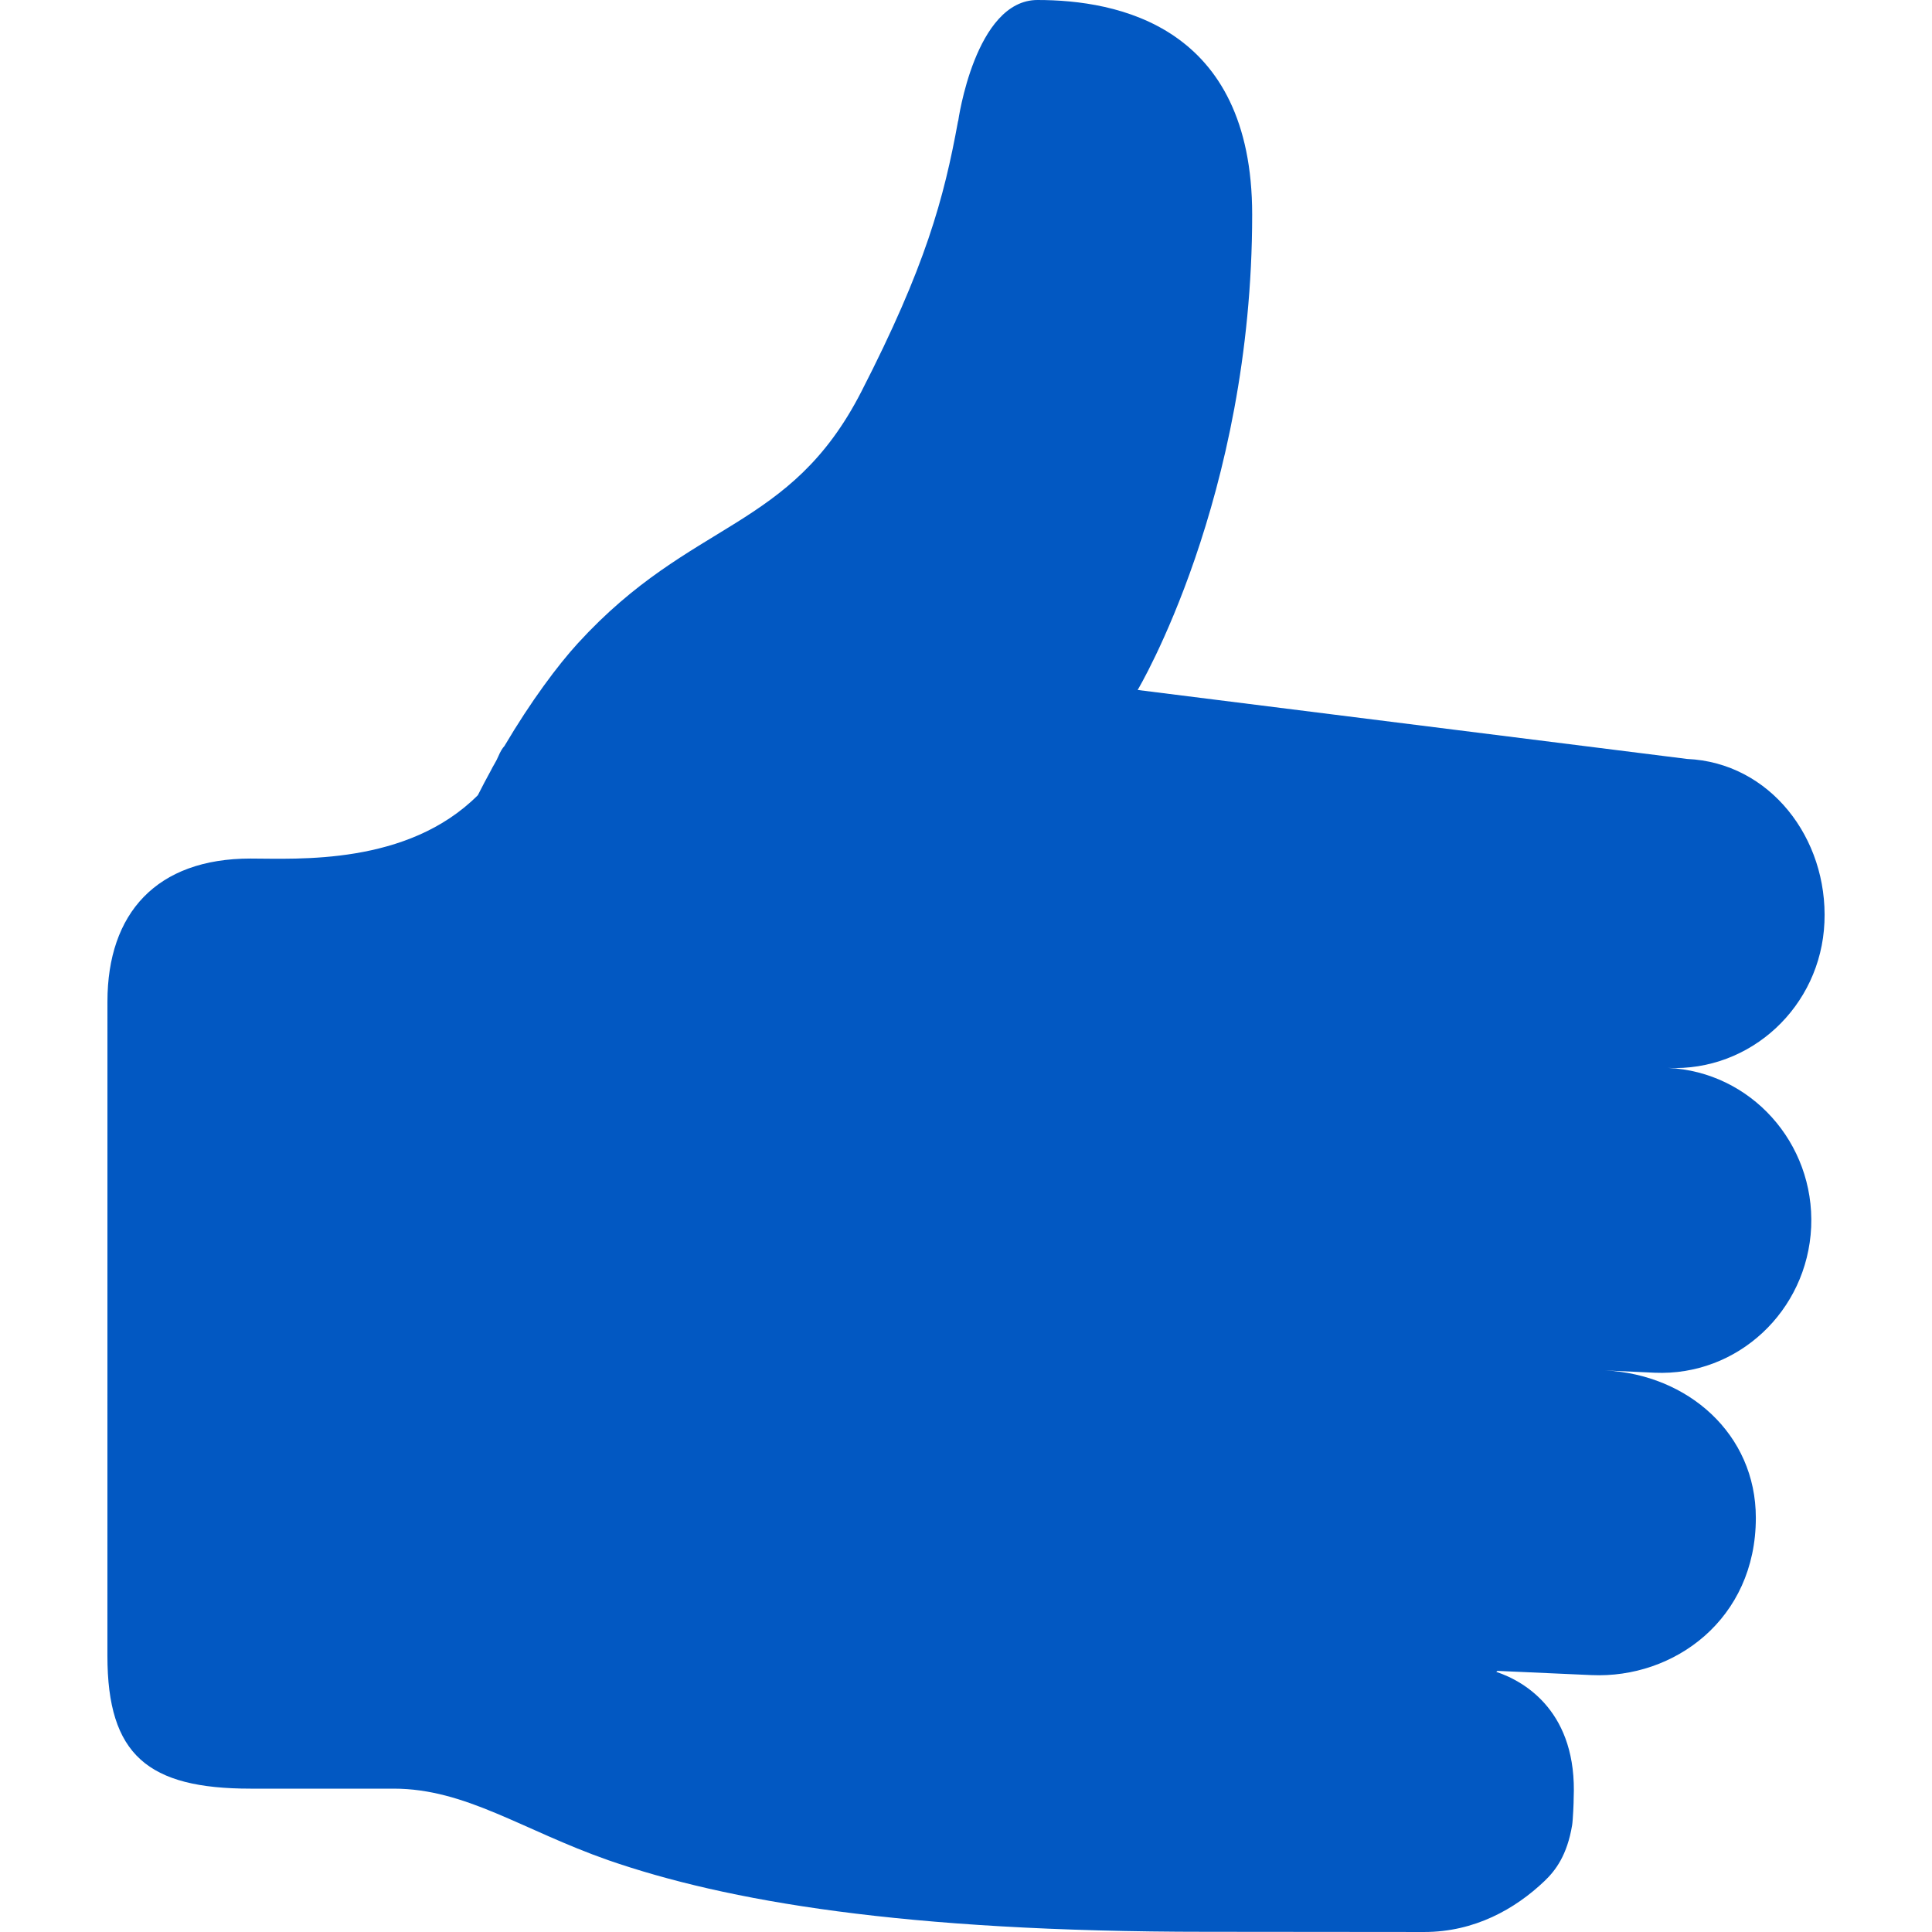
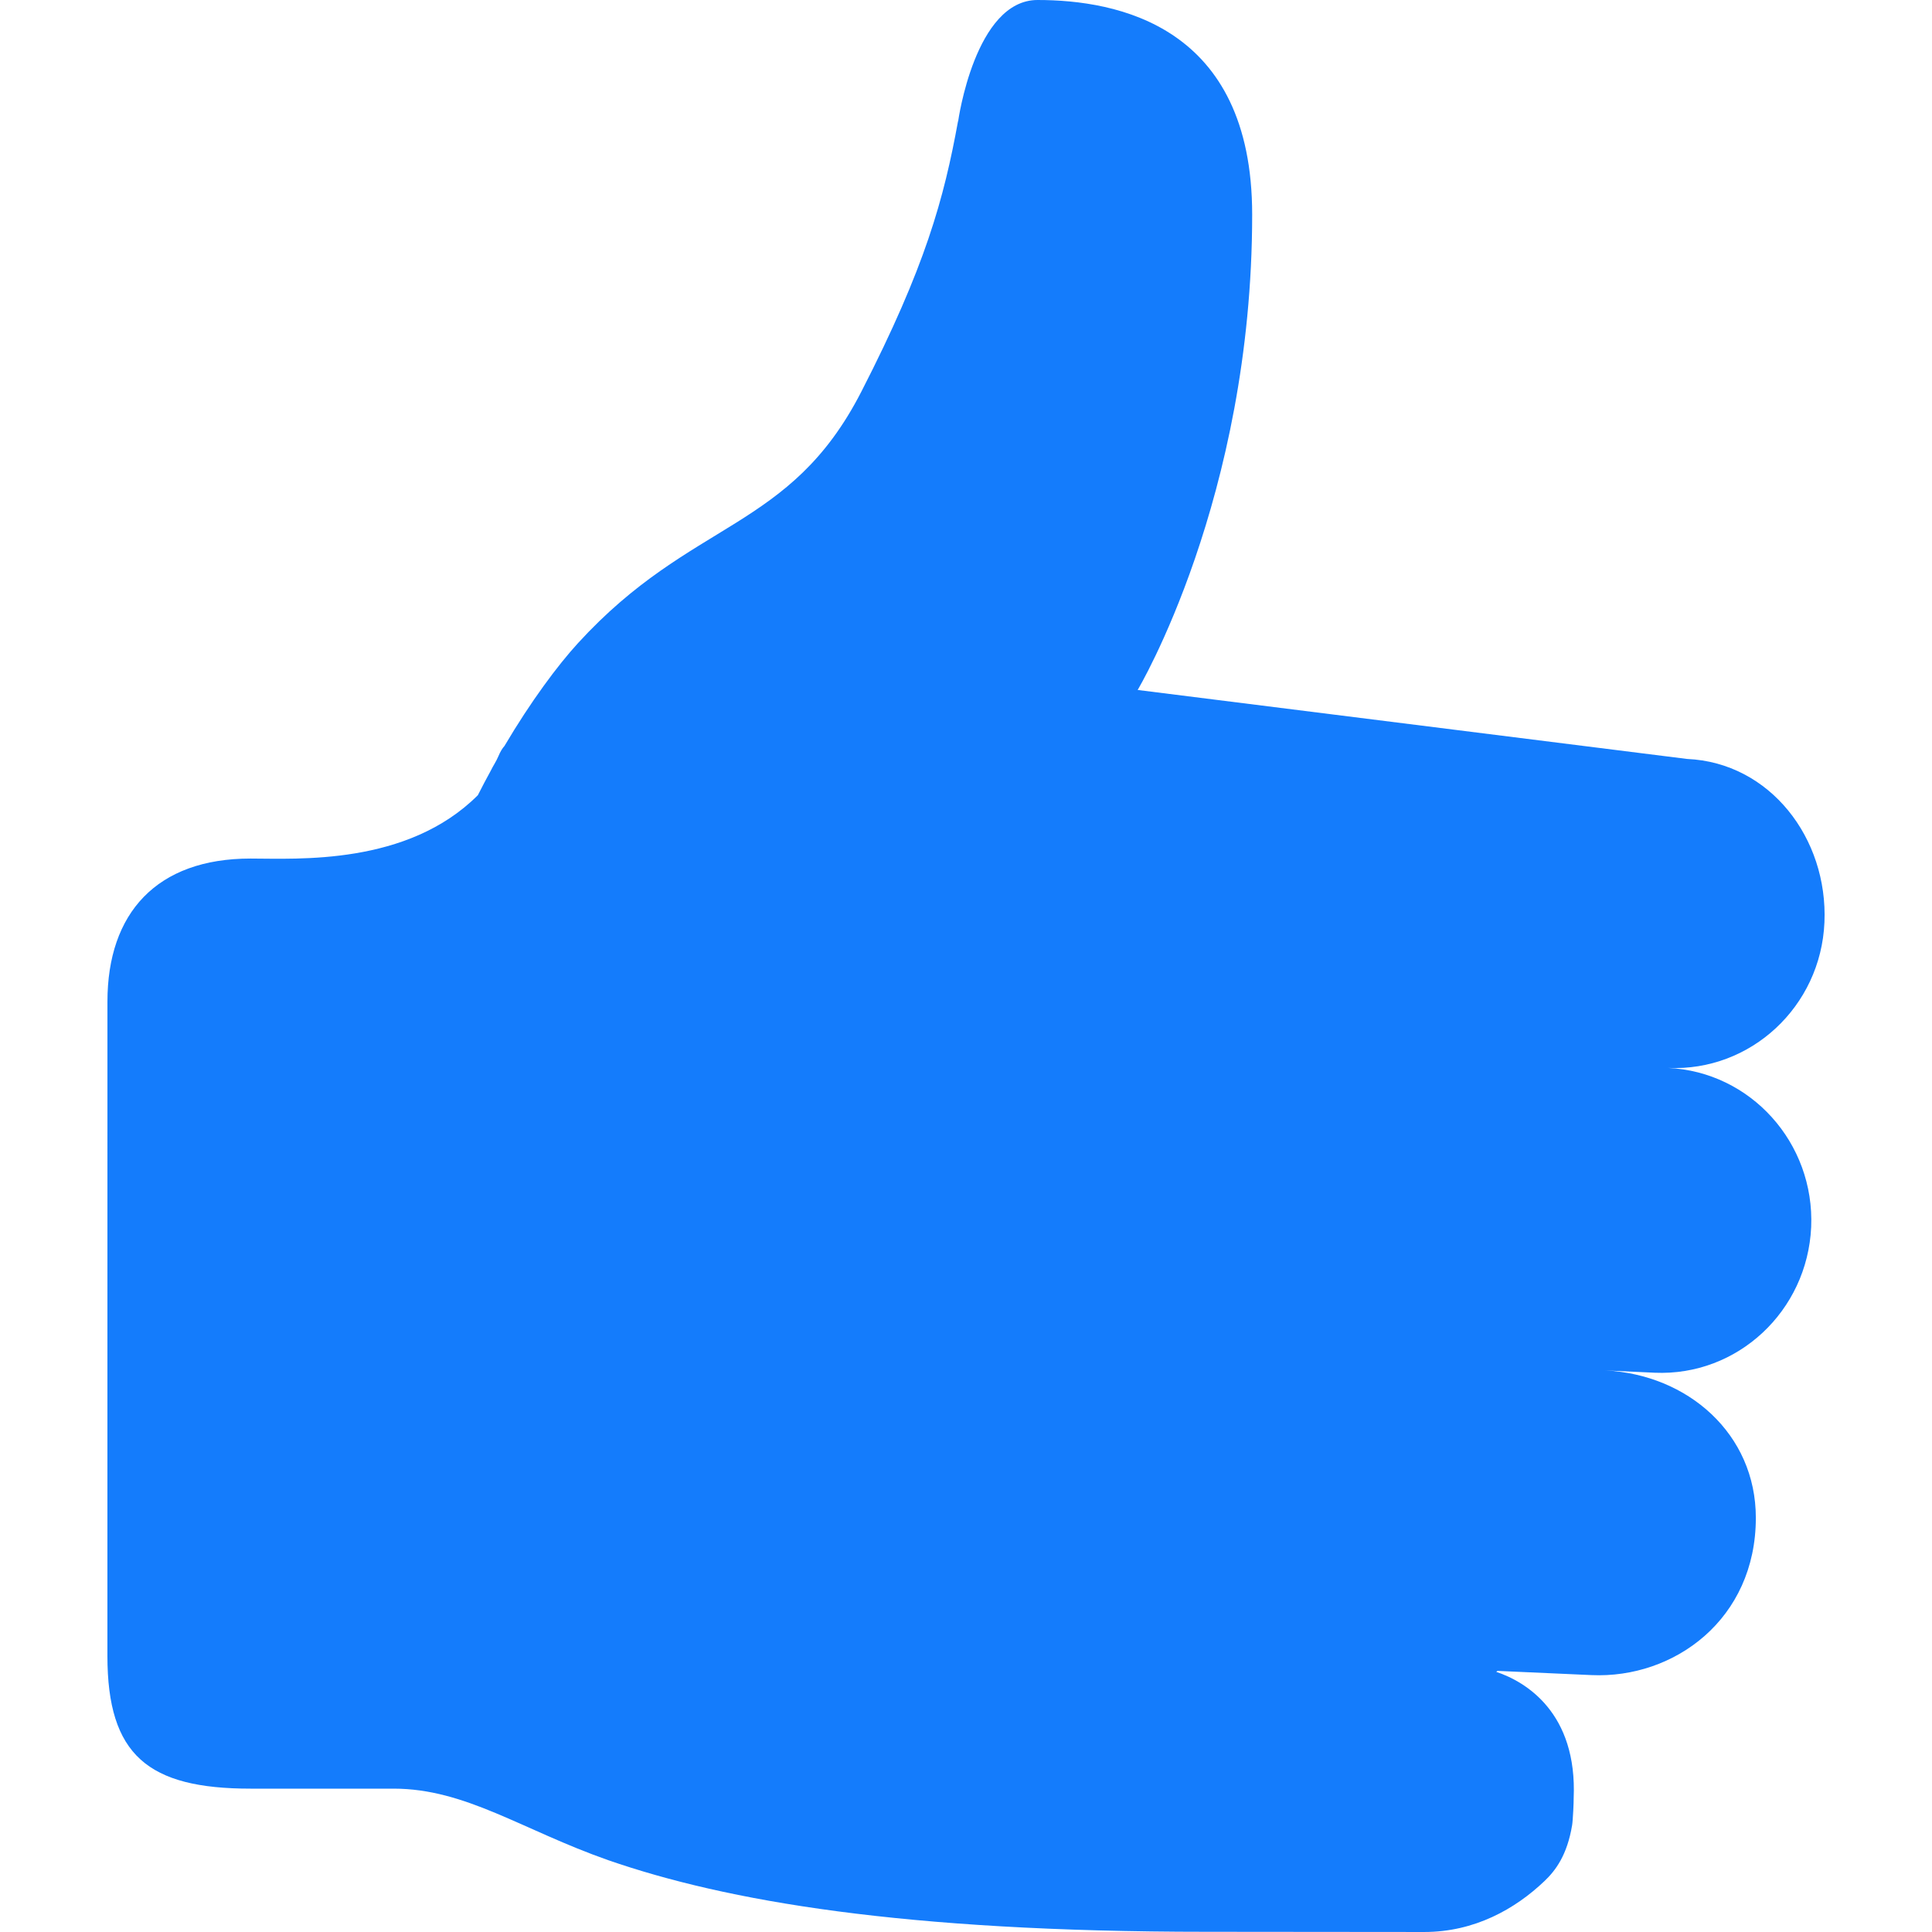
<svg xmlns="http://www.w3.org/2000/svg" version="1.1" id="Capa_1" x="0px" y="0px" viewBox="0 0 241.66 241.66" style="enable-background:new 0 0 241.66 241.66;" xml:space="preserve" width="512px" height="512px">
  <g id="Like_2">
-     <path style="fill-rule:evenodd;clip-rule:evenodd;" d="M208.632,133.579c10.345,0.472,19.121-7.677,19.574-18.203   c0.453-10.526-6.821-19.989-17.174-20.444l-68.73-8.63c0,0,14.323-23.958,14.323-59.455C156.625,3.184,139.72,0,129.778,0   c-7.821-0.003-9.927,15.151-9.927,15.151h-0.016c-1.771,9.717-4.077,18.203-12.09,33.827C98.775,66.49,86.559,64.847,72.297,80.445   c-2.517,2.747-5.899,7.281-9.195,12.86c-0.269,0.295-0.52,0.708-0.763,1.289c-0.294,0.692-0.646,1.172-0.956,1.812   c-0.546,1.003-1.083,2.006-1.611,3.059c-8.827,8.827-22.579,7.925-28.435,7.925c-11.746,0-17.898,6.825-17.898,17.898   l-0.004,81.828c0,12.423,5.083,16.613,17.903,16.613h17.898c9.011,0,16.067,5.166,26.848,8.949   c14.767,5.116,36.821,8.956,74.811,8.956c6.644,0,27.251,0.025,27.251,0.025c6.309,0,11.377-2.882,15.034-6.362   c1.392-1.323,2.844-3.245,3.465-6.995c0.101-0.581,0.209-3.017,0.193-3.346c0.477-10.728-6.008-14.612-9.682-15.835   c0.1-0.034,0.034-0.126,0.234-0.118l11.663,0.522c10.353,0.472,20.572-6.986,20.572-19.669c0-10.517-8.525-17.934-18.844-18.439   l6.184,0.287c10.352,0.455,19.103-7.694,19.582-18.22C226.998,142.959,218.977,134.052,208.632,133.579z" fill="#0258c2" />
+     <path style="fill-rule:evenodd;clip-rule:evenodd;" d="M208.632,133.579c10.345,0.472,19.121-7.677,19.574-18.203   c0.453-10.526-6.821-19.989-17.174-20.444l-68.73-8.63c0,0,14.323-23.958,14.323-59.455C156.625,3.184,139.72,0,129.778,0   c-7.821-0.003-9.927,15.151-9.927,15.151h-0.016c-1.771,9.717-4.077,18.203-12.09,33.827C98.775,66.49,86.559,64.847,72.297,80.445   c-2.517,2.747-5.899,7.281-9.195,12.86c-0.269,0.295-0.52,0.708-0.763,1.289c-0.294,0.692-0.646,1.172-0.956,1.812   c-0.546,1.003-1.083,2.006-1.611,3.059c-8.827,8.827-22.579,7.925-28.435,7.925c-11.746,0-17.898,6.825-17.898,17.898   l-0.004,81.828c0,12.423,5.083,16.613,17.903,16.613h17.898c9.011,0,16.067,5.166,26.848,8.949   c14.767,5.116,36.821,8.956,74.811,8.956c6.644,0,27.251,0.025,27.251,0.025c6.309,0,11.377-2.882,15.034-6.362   c1.392-1.323,2.844-3.245,3.465-6.995c0.101-0.581,0.209-3.017,0.193-3.346c0.477-10.728-6.008-14.612-9.682-15.835   c0.1-0.034,0.034-0.126,0.234-0.118l11.663,0.522c10.353,0.472,20.572-6.986,20.572-19.669c0-10.517-8.525-17.934-18.844-18.439   l6.184,0.287c10.352,0.455,19.103-7.694,19.582-18.22C226.998,142.959,218.977,134.052,208.632,133.579z" fill="#147cfc" />
  </g>
  <g>
</g>
  <g>
</g>
  <g>
</g>
  <g>
</g>
  <g>
</g>
  <g>
</g>
  <g>
</g>
  <g>
</g>
  <g>
</g>
  <g>
</g>
  <g>
</g>
  <g>
</g>
  <g>
</g>
  <g>
</g>
  <g>
</g>
</svg>
